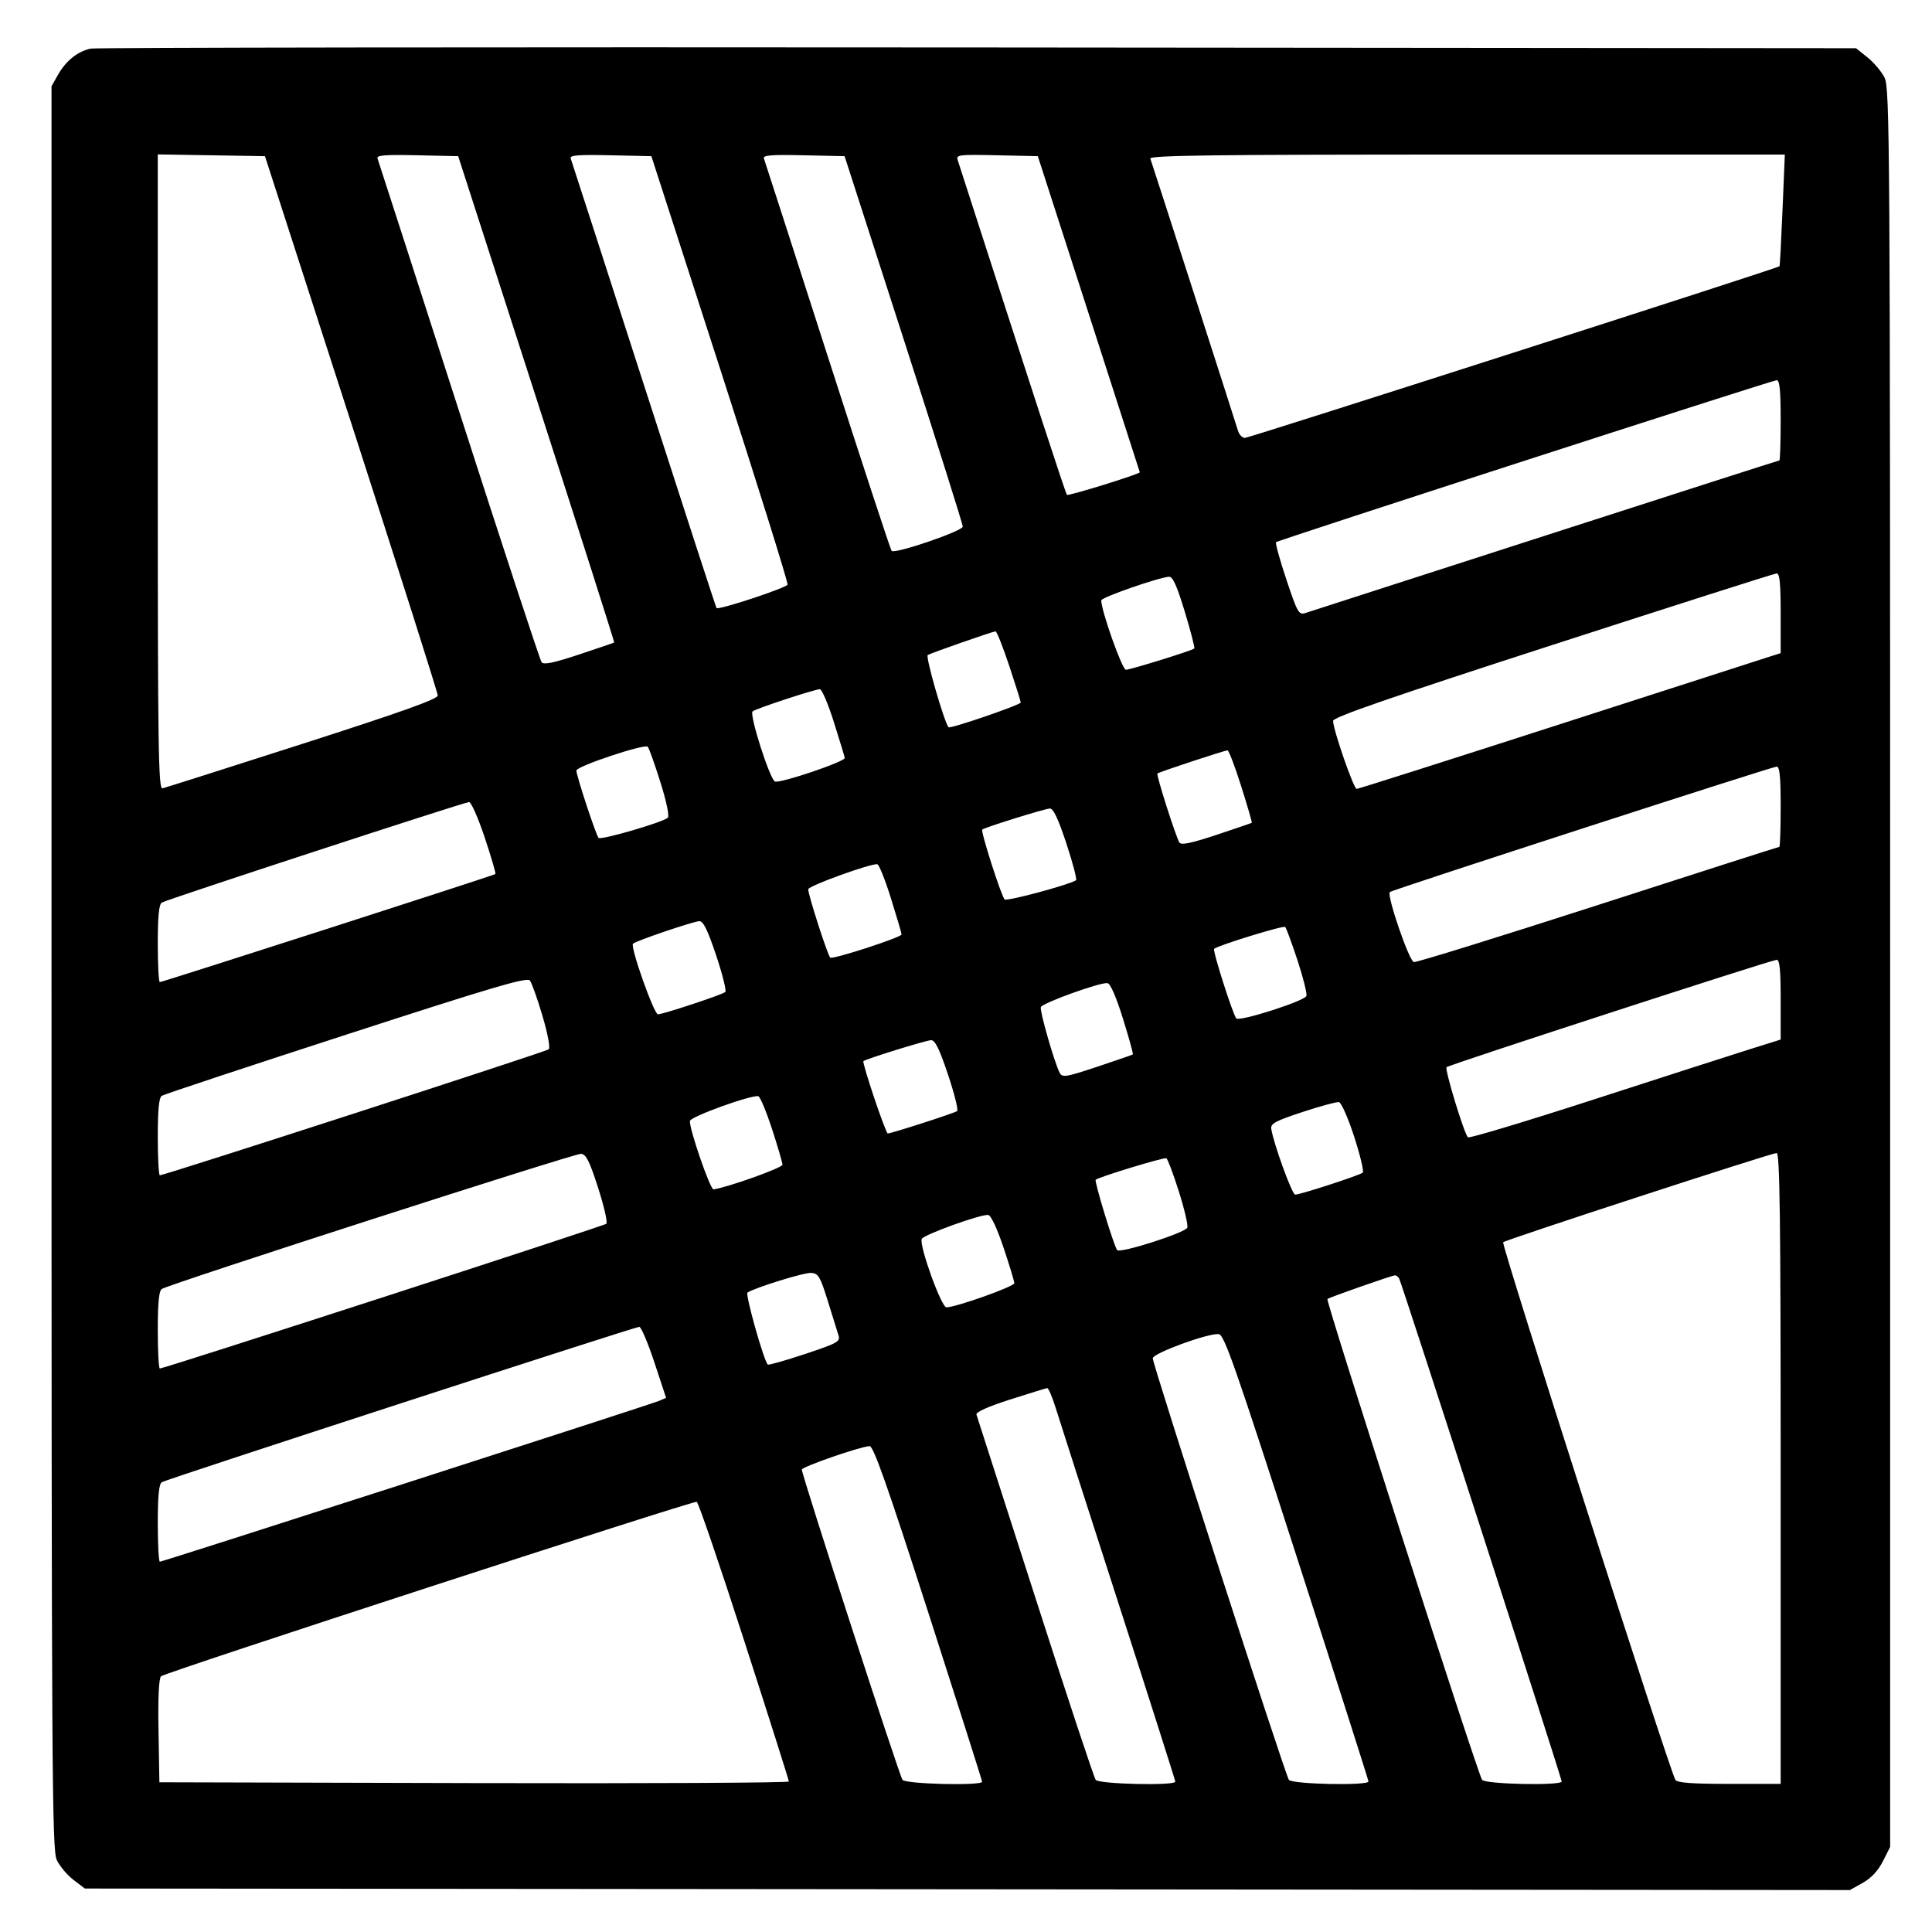
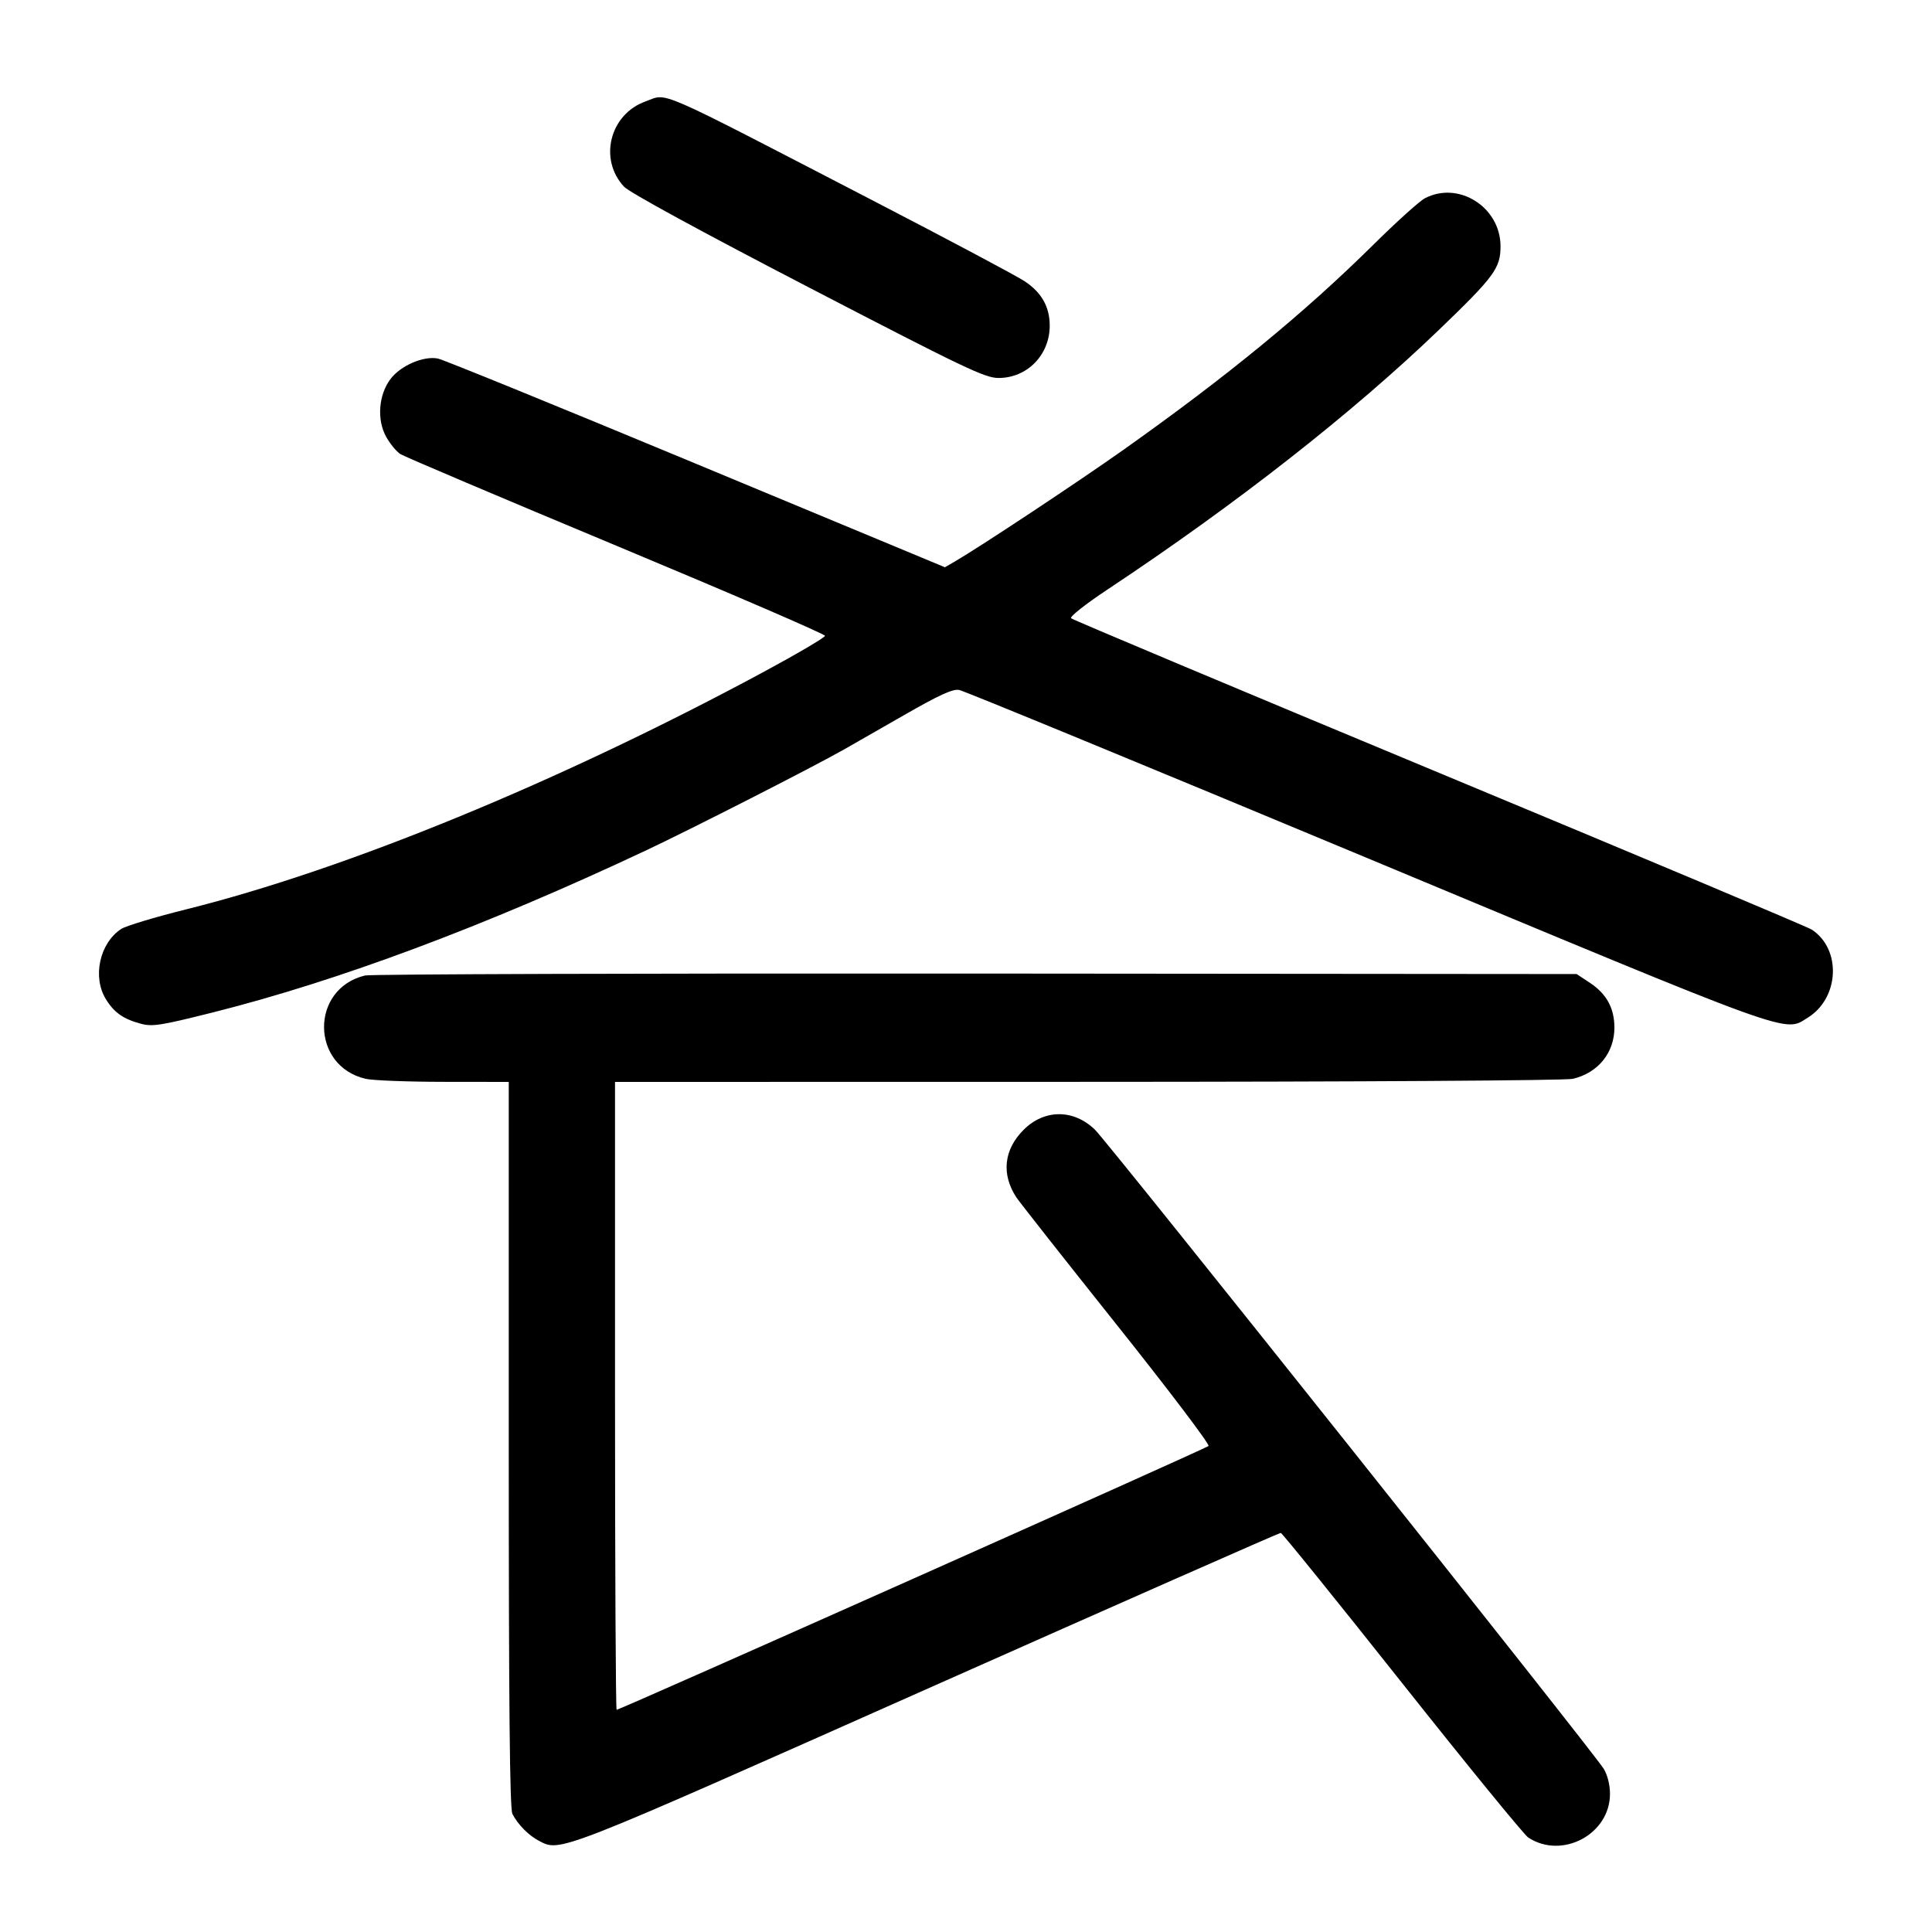
<svg xmlns="http://www.w3.org/2000/svg" width="1000" height="1000" viewBox="0 0 1000 1000" version="1.1" id="svg5">
-   <path d="M46.989 25.157 C 40.310 26.523,34.197 31.379,30.113 38.560 L 26.667 44.621 26.667 500.808 C 26.667 920.246,26.887 957.460,29.401 962.759 C 30.905 965.928,34.784 970.542,38.021 973.011 L 43.907 977.500 500.704 977.894 L 957.500 978.289 964.167 974.554 C 968.556 972.095,972.114 968.282,974.583 963.390 L 978.333 955.960 978.331 500.897 C 978.328 70.950,978.167 45.518,975.414 40.119 C 973.811 36.975,969.839 32.279,966.586 29.682 L 960.671 24.961 506.250 24.564 C 256.318 24.345,49.651 24.612,46.989 25.157 M181.859 219.167 C 206.453 295.250,226.582 358.625,226.591 360.000 C 226.602 361.829,207.802 368.541,156.574 385.000 C 118.056 397.375,85.445 407.742,84.104 408.039 C 81.978 408.509,81.667 387.576,81.667 244.249 L 81.667 79.919 109.405 80.376 L 137.143 80.833 181.859 219.167 M277.728 206.547 C 300.040 275.689,318.117 332.396,317.898 332.562 C 317.679 332.729,309.474 335.529,299.665 338.784 C 286.534 343.142,281.434 344.193,280.330 342.769 C 279.506 341.704,260.241 283.083,237.518 212.500 C 214.796 141.917,195.845 83.206,195.404 82.032 C 194.774 80.352,199.134 79.997,215.882 80.365 L 237.161 80.833 277.728 206.547 M372.709 190.833 C 392.266 251.333,407.986 301.628,407.641 302.599 C 407.037 304.302,371.955 315.880,370.879 314.732 C 370.587 314.421,353.665 262.417,333.274 199.167 C 312.883 135.917,295.840 83.206,295.401 82.032 C 294.774 80.352,299.134 79.997,315.878 80.365 L 337.151 80.833 372.709 190.833 M467.747 175.617 C 484.569 227.748,498.333 271.371,498.333 272.557 C 498.333 274.863,463.239 286.863,461.505 285.150 C 460.958 284.609,446.041 239.167,428.356 184.167 C 410.671 129.167,395.842 83.206,395.403 82.032 C 394.774 80.352,399.134 79.997,415.882 80.365 L 437.160 80.833 467.747 175.617 M563.548 162.500 C 578.054 207.417,589.940 244.292,589.961 244.446 C 590.086 245.344,552.968 256.857,552.252 256.141 C 551.550 255.439,536.468 209.227,495.701 82.866 C 494.811 80.110,496.254 79.932,515.959 80.366 L 537.175 80.833 563.548 162.500 M922.628 108.728 C 921.971 124.528,921.267 137.622,921.064 137.825 C 920.057 138.832,646.496 226.667,644.366 226.667 C 643.005 226.667,641.389 224.979,640.775 222.917 C 639.271 217.869,596.385 84.725,595.411 82.083 C 594.800 80.426,628.263 80.000,759.233 80.000 L 923.823 80.000 922.628 108.728 M921.667 217.500 C 921.667 228.958,921.365 238.333,920.996 238.333 C 920.627 238.333,866.065 255.850,799.746 277.258 C 733.427 298.667,677.550 316.695,675.575 317.321 C 672.260 318.370,671.510 317.035,665.819 299.957 C 662.428 289.782,660.020 281.092,660.466 280.645 C 661.518 279.593,916.839 196.977,919.583 196.800 C 921.146 196.700,921.667 201.873,921.667 217.500 M921.667 317.371 L 921.667 338.075 916.250 339.782 C 913.271 340.721,864.230 356.530,807.270 374.912 C 750.309 393.294,703.031 408.333,702.207 408.333 C 700.654 408.333,690.000 377.605,690.000 373.126 C 690.000 371.240,719.167 361.146,803.750 333.760 C 866.313 313.503,918.438 296.871,919.583 296.798 C 921.145 296.700,921.667 301.848,921.667 317.371 M613.267 316.695 C 616.328 326.795,618.532 335.336,618.166 335.676 C 617.006 336.754,585.059 346.667,582.745 346.667 C 580.850 346.667,570.000 316.095,570.000 310.757 C 570.000 309.224,599.561 298.919,605.101 298.520 C 607.010 298.383,609.185 303.223,613.267 316.695 M522.362 344.586 C 525.646 354.442,528.333 363.005,528.333 363.615 C 528.333 364.836,491.758 377.371,490.963 376.423 C 488.685 373.706,478.928 339.829,480.198 339.044 C 481.886 338.001,513.353 327.012,515.279 326.793 C 515.891 326.724,519.078 334.731,522.362 344.586 M431.609 373.750 C 434.573 383.146,437.111 391.490,437.249 392.292 C 437.573 394.174,403.892 405.571,401.133 404.512 C 398.505 403.504,387.752 369.885,389.526 368.223 C 390.966 366.874,421.385 356.841,424.360 356.734 C 425.384 356.697,428.646 364.354,431.609 373.750 M341.762 404.667 C 344.926 414.719,346.544 422.423,345.666 423.254 C 343.187 425.603,310.975 434.985,309.819 433.695 C 308.444 432.161,298.333 401.470,298.333 398.829 C 298.333 396.637,333.495 384.906,335.263 386.507 C 335.866 387.053,338.791 395.225,341.762 404.667 M642.441 406.944 C 645.683 417.180,648.147 425.699,647.917 425.876 C 647.688 426.053,639.446 428.871,629.603 432.138 C 616.606 436.452,611.370 437.543,610.480 436.123 C 608.601 433.126,598.375 401.069,599.075 400.370 C 599.806 399.638,633.631 388.469,635.358 388.389 C 636.013 388.358,639.200 396.708,642.441 406.944 M921.667 417.500 C 921.667 428.958,921.357 438.333,920.979 438.333 C 920.600 438.333,878.426 451.855,827.259 468.381 C 776.092 484.908,733.140 498.220,731.811 497.964 C 729.351 497.490,717.676 463.445,719.381 461.720 C 720.466 460.622,916.701 396.991,919.583 396.803 C 921.146 396.701,921.667 401.872,921.667 417.500 M250.868 433.438 C 254.247 443.579,256.747 452.116,256.423 452.408 C 255.655 453.100,84.100 508.333,82.719 508.333 C 82.140 508.333,81.667 499.378,81.667 488.432 C 81.667 474.391,82.277 468.133,83.741 467.182 C 86.082 465.660,239.760 415.381,242.779 415.149 C 243.849 415.067,247.489 423.297,250.868 433.438 M551.981 436.660 C 555.311 446.740,557.540 455.283,556.934 455.645 C 552.729 458.157,521.013 466.659,519.987 465.550 C 518.173 463.587,507.506 430.265,508.415 429.397 C 509.549 428.313,540.456 418.674,543.380 418.492 C 545.184 418.379,547.689 423.671,551.981 436.660 M461.204 465.129 C 464.190 474.683,466.641 483.025,466.650 483.666 C 466.671 485.142,431.316 496.647,429.744 495.675 C 428.539 494.930,418.333 463.286,418.333 460.295 C 418.333 458.543,451.264 446.637,454.136 447.351 C 455.037 447.575,458.217 455.575,461.204 465.129 M370.679 494.507 C 373.964 504.319,376.093 512.851,375.410 513.466 C 373.868 514.854,343.212 525.000,340.560 525.000 C 338.471 525.000,326.104 490.022,327.637 488.451 C 329.014 487.042,358.715 476.950,361.936 476.798 C 364.006 476.700,366.212 481.169,370.679 494.507 M671.616 497.140 C 674.566 506.109,676.619 514.387,676.178 515.536 C 675.172 518.157,641.546 528.917,639.911 527.141 C 638.163 525.241,627.523 491.905,628.415 491.119 C 630.468 489.309,664.308 478.891,665.209 479.792 C 665.783 480.365,668.666 488.171,671.616 497.140 M921.667 517.371 L 921.667 538.074 905.417 543.176 C 896.479 545.982,860.297 557.633,825.011 569.066 C 789.725 580.500,760.372 589.325,759.782 588.678 C 757.699 586.393,747.677 553.434,748.741 552.370 C 749.974 551.137,916.402 497.003,919.583 496.800 C 921.145 496.700,921.667 501.848,921.667 517.371 M280.784 525.812 C 283.528 535.105,284.880 542.373,284.006 543.136 C 282.605 544.359,85.118 608.333,82.744 608.333 C 82.152 608.333,81.667 599.378,81.667 588.432 C 81.667 574.360,82.276 568.135,83.746 567.182 C 84.890 566.440,127.828 552.203,179.163 535.543 C 255.640 510.724,272.821 505.663,274.278 507.527 C 275.256 508.778,278.183 517.006,280.784 525.812 M581.247 527.257 C 584.345 537.204,586.644 545.535,586.356 545.771 C 586.069 546.006,577.769 548.875,567.912 552.147 C 551.632 557.550,549.853 557.839,548.501 555.298 C 545.841 550.297,538.077 523.269,538.735 521.296 C 539.440 519.179,569.413 508.375,573.224 508.864 C 574.722 509.056,577.720 515.928,581.247 527.257 M490.679 556.174 C 493.964 565.986,496.093 574.494,495.410 575.082 C 494.247 576.081,461.429 586.667,459.495 586.667 C 458.411 586.667,446.083 550.009,446.911 549.247 C 448.143 548.112,479.296 538.464,481.936 538.400 C 483.990 538.351,486.248 542.941,490.679 556.174 M399.573 584.300 C 402.547 593.393,404.984 601.749,404.990 602.868 C 404.998 604.455,376.773 614.543,369.324 615.616 C 367.607 615.863,356.550 583.737,357.125 580.172 C 357.484 577.945,388.891 566.605,392.500 567.400 C 393.417 567.602,396.600 575.207,399.573 584.300 M700.908 588.299 C 704.021 597.905,706.028 606.293,705.367 606.938 C 704.006 608.268,673.103 618.333,670.382 618.333 C 668.775 618.333,659.222 592.055,658.004 584.286 C 657.579 581.577,660.120 580.208,674.167 575.577 C 683.333 572.555,691.827 570.252,693.041 570.458 C 694.255 570.664,697.795 578.693,700.908 588.299 M309.592 614.833 C 312.659 624.366,314.567 632.729,313.834 633.418 C 312.594 634.583,85.085 708.333,82.733 708.333 C 82.146 708.333,81.667 699.378,81.667 688.432 C 81.667 674.375,82.277 668.134,83.744 667.182 C 87.789 664.556,297.551 596.921,300.758 597.208 C 303.357 597.441,305.147 601.012,309.592 614.833 M921.667 760.000 L 921.667 923.333 895.098 923.333 C 875.674 923.333,868.167 922.773,867.182 921.250 C 864.307 916.809,776.936 644.100,778.031 642.988 C 779.305 641.694,916.219 597.022,919.583 596.802 C 921.237 596.695,921.667 630.372,921.667 760.000 M610.166 616.679 C 613.048 625.769,615.019 634.212,614.548 635.442 C 613.541 638.066,579.786 648.868,578.237 647.062 C 576.647 645.208,566.339 611.439,567.123 610.655 C 568.519 609.259,602.547 598.897,603.714 599.512 C 604.381 599.864,607.285 607.589,610.166 616.679 M519.435 645.769 C 522.496 654.901,525.000 663.179,525.000 664.165 C 525.000 665.915,494.771 676.667,489.852 676.667 C 487.252 676.667,475.816 645.051,477.063 641.310 C 477.769 639.194,507.727 628.370,511.518 628.862 C 512.917 629.043,516.125 635.895,519.435 645.769 M428.451 673.333 C 430.864 681.125,433.353 689.116,433.982 691.092 C 435.036 694.408,433.706 695.155,416.624 700.848 C 406.449 704.238,397.799 706.688,397.402 706.291 C 395.278 704.167,385.614 669.817,386.915 669.013 C 391.345 666.275,416.405 658.557,419.948 658.839 C 423.585 659.129,424.572 660.812,428.451 673.333 M724.163 661.661 C 725.370 663.614,808.302 920.243,808.321 922.083 C 808.344 924.346,768.908 923.549,767.127 921.250 C 764.920 918.401,686.097 673.348,687.073 672.371 C 687.863 671.582,719.858 660.360,721.985 660.126 C 722.618 660.057,723.599 660.748,724.163 661.661 M338.679 705.089 L 344.765 723.512 341.133 725.084 C 336.713 726.997,84.258 808.333,82.741 808.333 C 82.150 808.333,81.667 799.378,81.667 788.432 C 81.667 774.378,82.277 768.134,83.743 767.182 C 86.018 765.704,328.104 686.935,330.880 686.769 C 331.822 686.713,335.331 694.957,338.679 705.089 M671.199 805.833 C 691.607 869.083,708.312 921.396,708.319 922.083 C 708.345 924.347,668.908 923.549,667.132 921.250 C 665.231 918.789,596.667 706.470,596.667 703.045 C 596.667 700.471,625.174 690.020,630.796 690.533 C 633.640 690.792,639.174 706.585,671.199 805.833 M546.423 728.750 C 548.196 734.479,562.851 780.083,578.990 830.092 C 595.129 880.101,608.333 921.539,608.333 922.176 C 608.333 924.376,568.862 923.490,567.131 921.250 C 566.245 920.104,552.151 877.542,535.810 826.667 C 519.469 775.792,505.788 733.273,505.408 732.180 C 504.971 730.923,511.350 728.070,522.776 724.410 C 532.707 721.229,541.366 718.560,542.016 718.480 C 542.667 718.399,544.650 723.021,546.423 728.750 M480.504 834.721 C 495.810 882.234,508.333 921.609,508.333 922.221 C 508.333 924.391,468.840 923.460,467.132 921.250 C 465.497 919.134,414.976 763.427,415.029 760.670 C 415.058 759.206,444.928 748.838,450.087 748.502 C 452.068 748.373,459.202 768.597,480.504 834.721 M385.197 849.238 C 397.903 888.615,408.307 921.400,408.316 922.092 C 408.326 922.784,335.021 923.159,245.417 922.925 L 82.500 922.500 82.040 895.960 C 81.741 878.773,82.206 868.794,83.358 867.642 C 85.278 865.722,358.205 776.833,360.631 777.338 C 361.436 777.506,372.491 809.861,385.197 849.238 " stroke="none" fill-rule="evenodd" fill="#000000" />
+   <path d="M334.167 52.484 C 315.630 59.091,309.737 82.387,322.998 96.633 C 325.756 99.595,362.664 119.715,418.244 148.555 C 499.527 190.731,509.808 195.641,516.845 195.641 C 531.670 195.641,543.333 183.715,543.333 168.555 C 543.333 158.784,539.125 151.368,530.260 145.513 C 525.992 142.695,490.250 123.696,450.833 103.294 C 336.811 44.275,345.986 48.271,334.167 52.484 M737.520 102.617 C 734.780 104.046,722.780 114.867,710.853 126.665 C 675.151 161.979,635.231 194.745,581.667 232.698 C 558.400 249.183,507.009 283.227,494.124 290.690 L 489.081 293.611 360.403 240.103 C 289.630 210.673,229.448 186.140,226.665 185.583 C 219.270 184.104,207.465 189.176,202.182 196.102 C 195.917 204.317,194.945 217.315,199.932 226.190 C 201.941 229.764,205.216 233.736,207.209 235.017 C 209.202 236.297,259.471 257.630,318.918 282.422 C 378.365 307.215,427.008 328.213,427.014 329.085 C 427.020 329.957,412.507 338.489,394.763 348.046 C 289.526 404.723,179.286 450.025,96.316 470.690 C 80.255 474.690,65.152 479.249,62.753 480.821 C 51.534 488.172,47.719 505.720,54.837 517.236 C 59.093 524.123,63.828 527.441,72.882 529.878 C 78.859 531.488,83.090 530.827,109.941 524.091 C 175.159 507.729,251.091 479.345,334.167 440.274 C 357.581 429.262,420.659 397.108,436.893 387.909 C 440.893 385.642,454.930 377.611,468.085 370.062 C 486.084 359.734,493.096 356.528,496.418 357.107 C 498.847 357.530,593.833 396.656,707.500 444.054 C 931.556 537.483,923.222 534.461,935.658 526.775 C 952.083 516.624,953.254 491.309,937.768 481.162 C 935.655 479.778,848.856 443.268,744.880 400.028 C 640.904 356.788,555.180 320.777,554.382 320.004 C 553.578 319.224,561.993 312.588,573.263 305.114 C 639.856 260.954,700.110 213.742,744.967 170.575 C 773.459 143.156,776.667 138.797,776.667 127.496 C 776.667 107.241,755.028 93.488,737.520 102.617 M188.941 504.910 C 160.463 511.763,160.728 551.779,189.296 558.404 C 192.891 559.238,211.021 559.938,229.583 559.960 L 263.333 560.000 263.333 747.610 C 263.333 883.308,263.852 936.226,265.208 938.860 C 268.049 944.375,273.622 950.033,278.936 952.797 C 290.183 958.647,287.192 959.818,479.587 874.284 C 579.735 829.761,662.235 793.372,662.921 793.420 C 663.606 793.468,691.828 828.390,725.635 871.025 C 759.443 913.660,788.864 949.696,791.014 951.105 C 808.565 962.605,833.344 949.369,833.327 928.504 C 833.323 923.847,832.046 918.743,830.077 915.513 C 824.822 906.895,573.677 591.416,566.719 584.693 C 555.668 574.015,540.557 574.051,529.826 584.782 C 519.568 595.040,518.197 607.746,526.055 619.739 C 527.615 622.120,550.950 651.744,577.910 685.570 C 604.870 719.396,626.307 747.691,625.547 748.447 C 624.206 749.784,320.819 885.000,319.162 885.000 C 318.706 885.000,318.333 811.875,318.333 722.500 L 318.333 560.000 562.917 559.960 C 703.738 559.937,810.274 559.277,814.038 558.404 C 827.159 555.361,835.661 544.877,835.614 531.797 C 835.578 521.804,831.515 514.383,822.992 508.743 L 816.077 504.167 505.122 503.910 C 334.097 503.768,191.815 504.219,188.941 504.910 " stroke="none" fill-rule="evenodd" fill="black" />
</svg>
